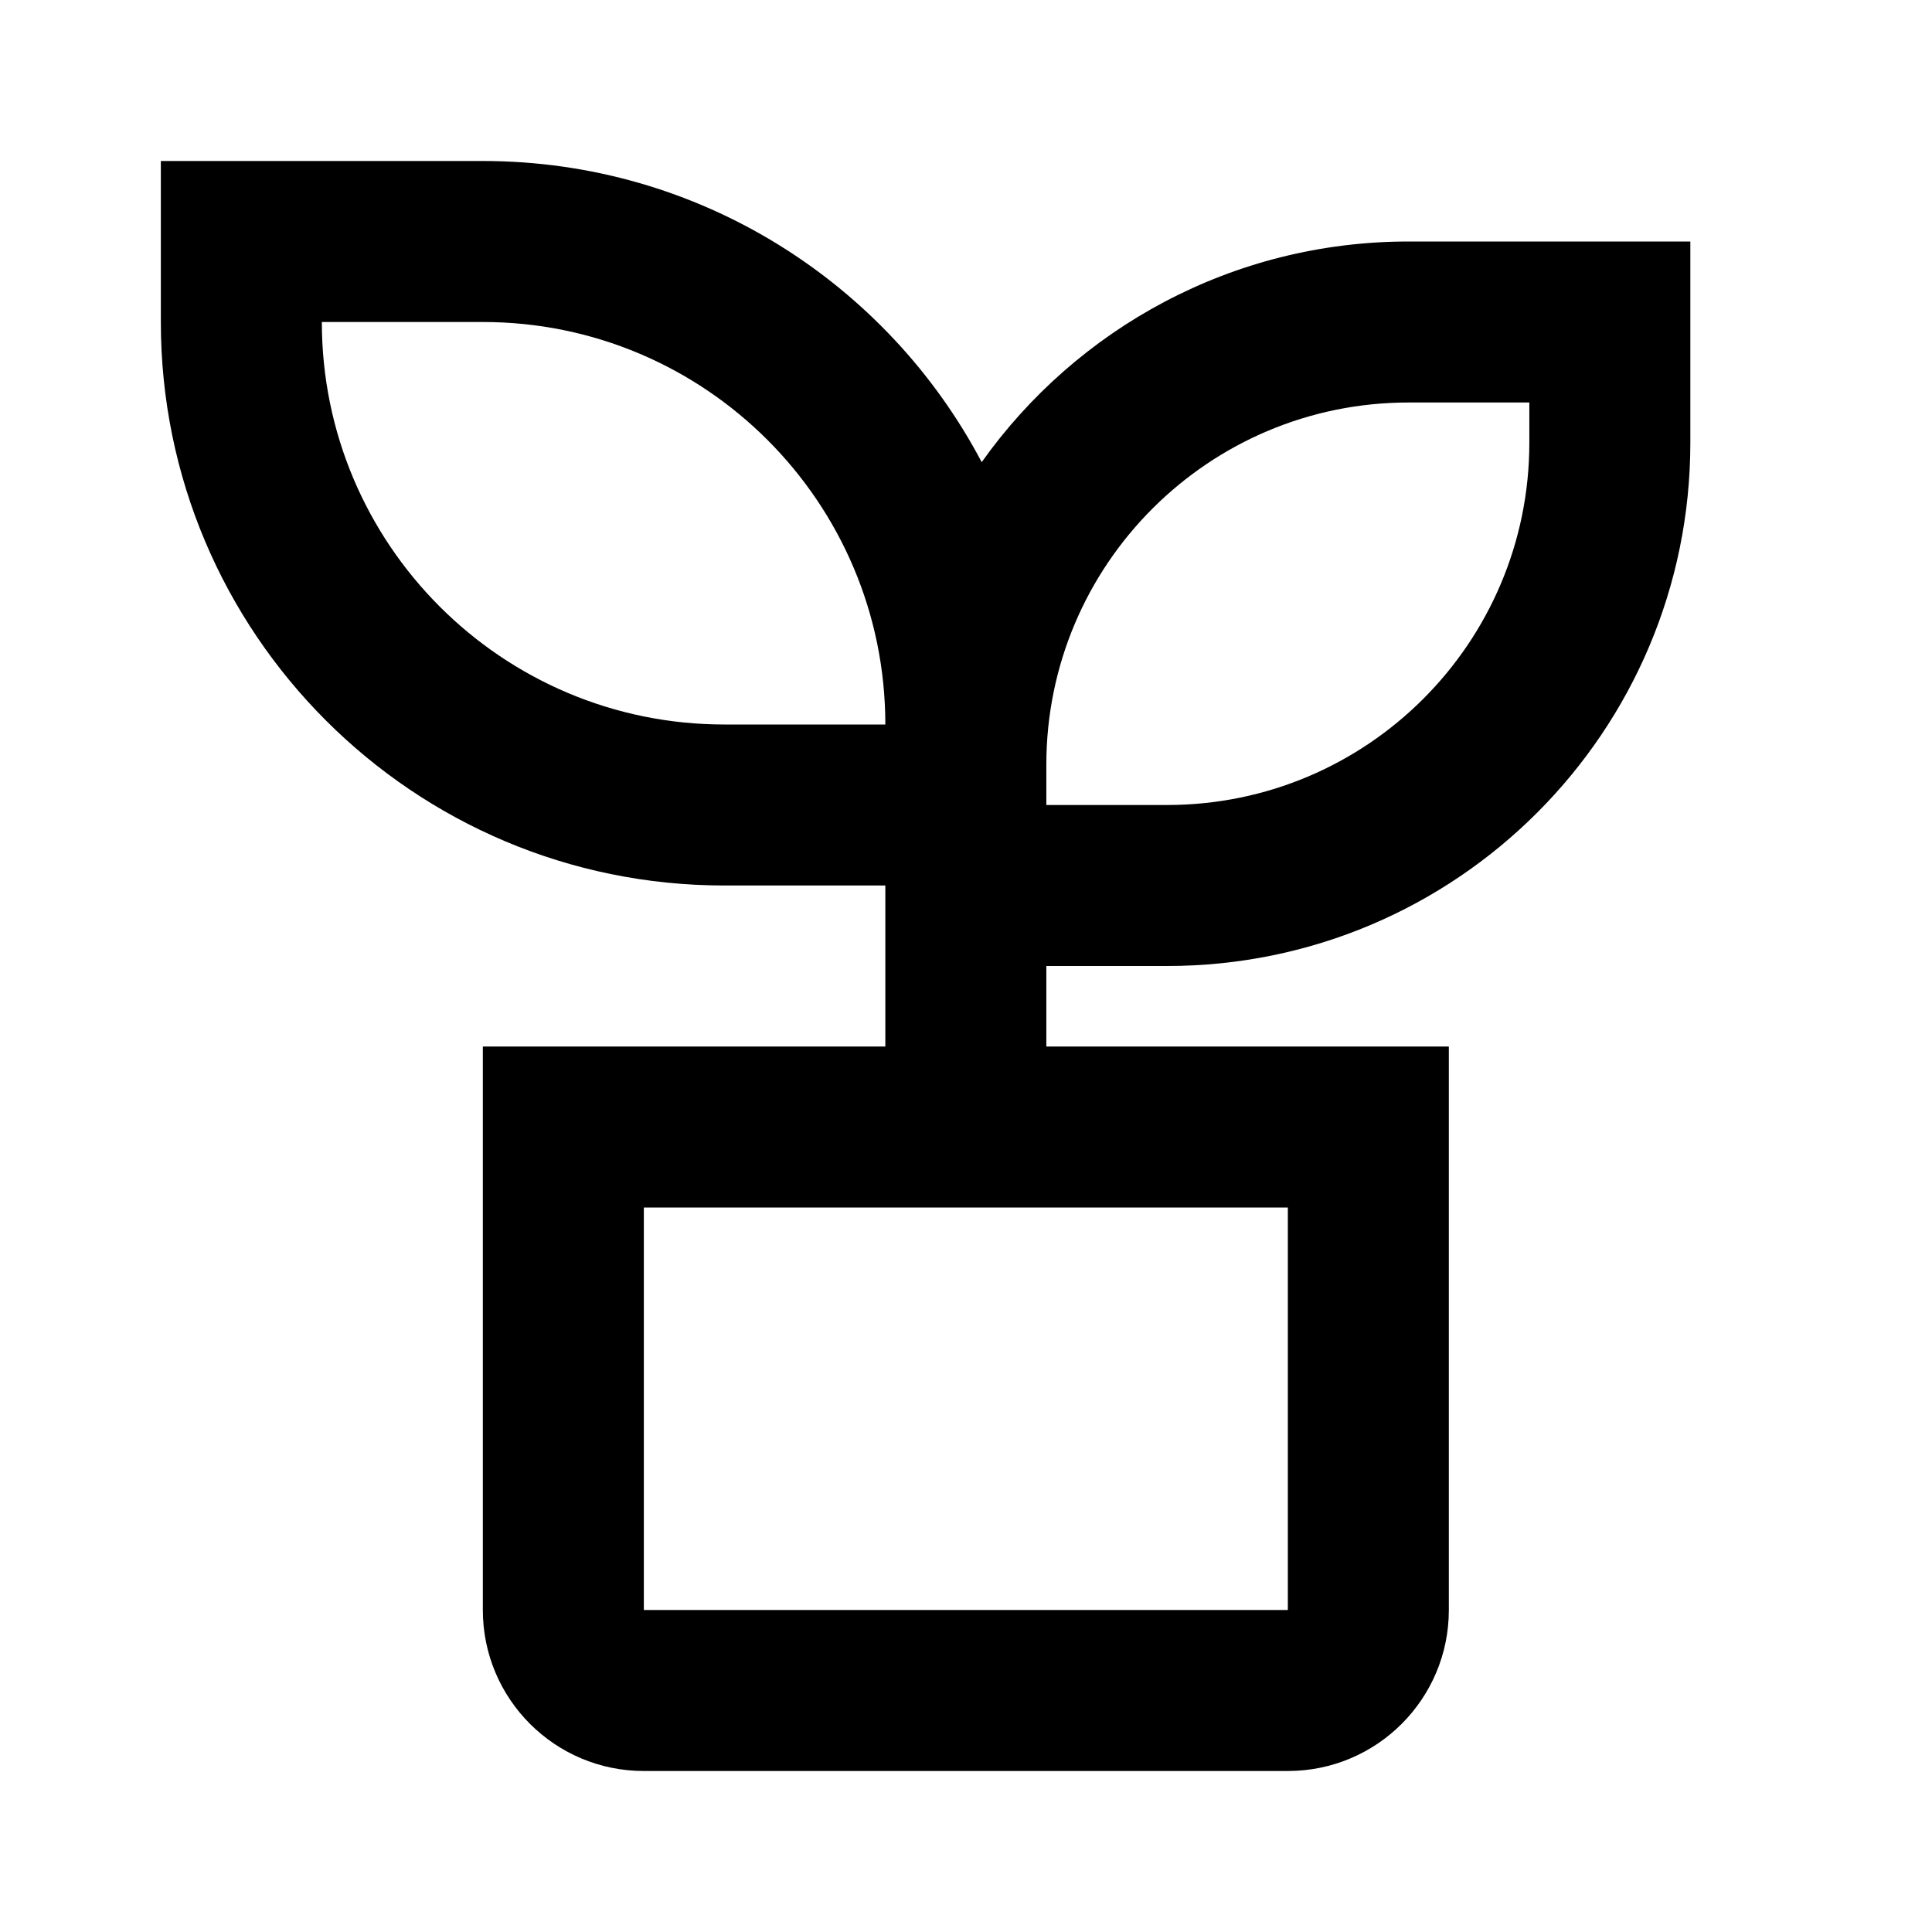
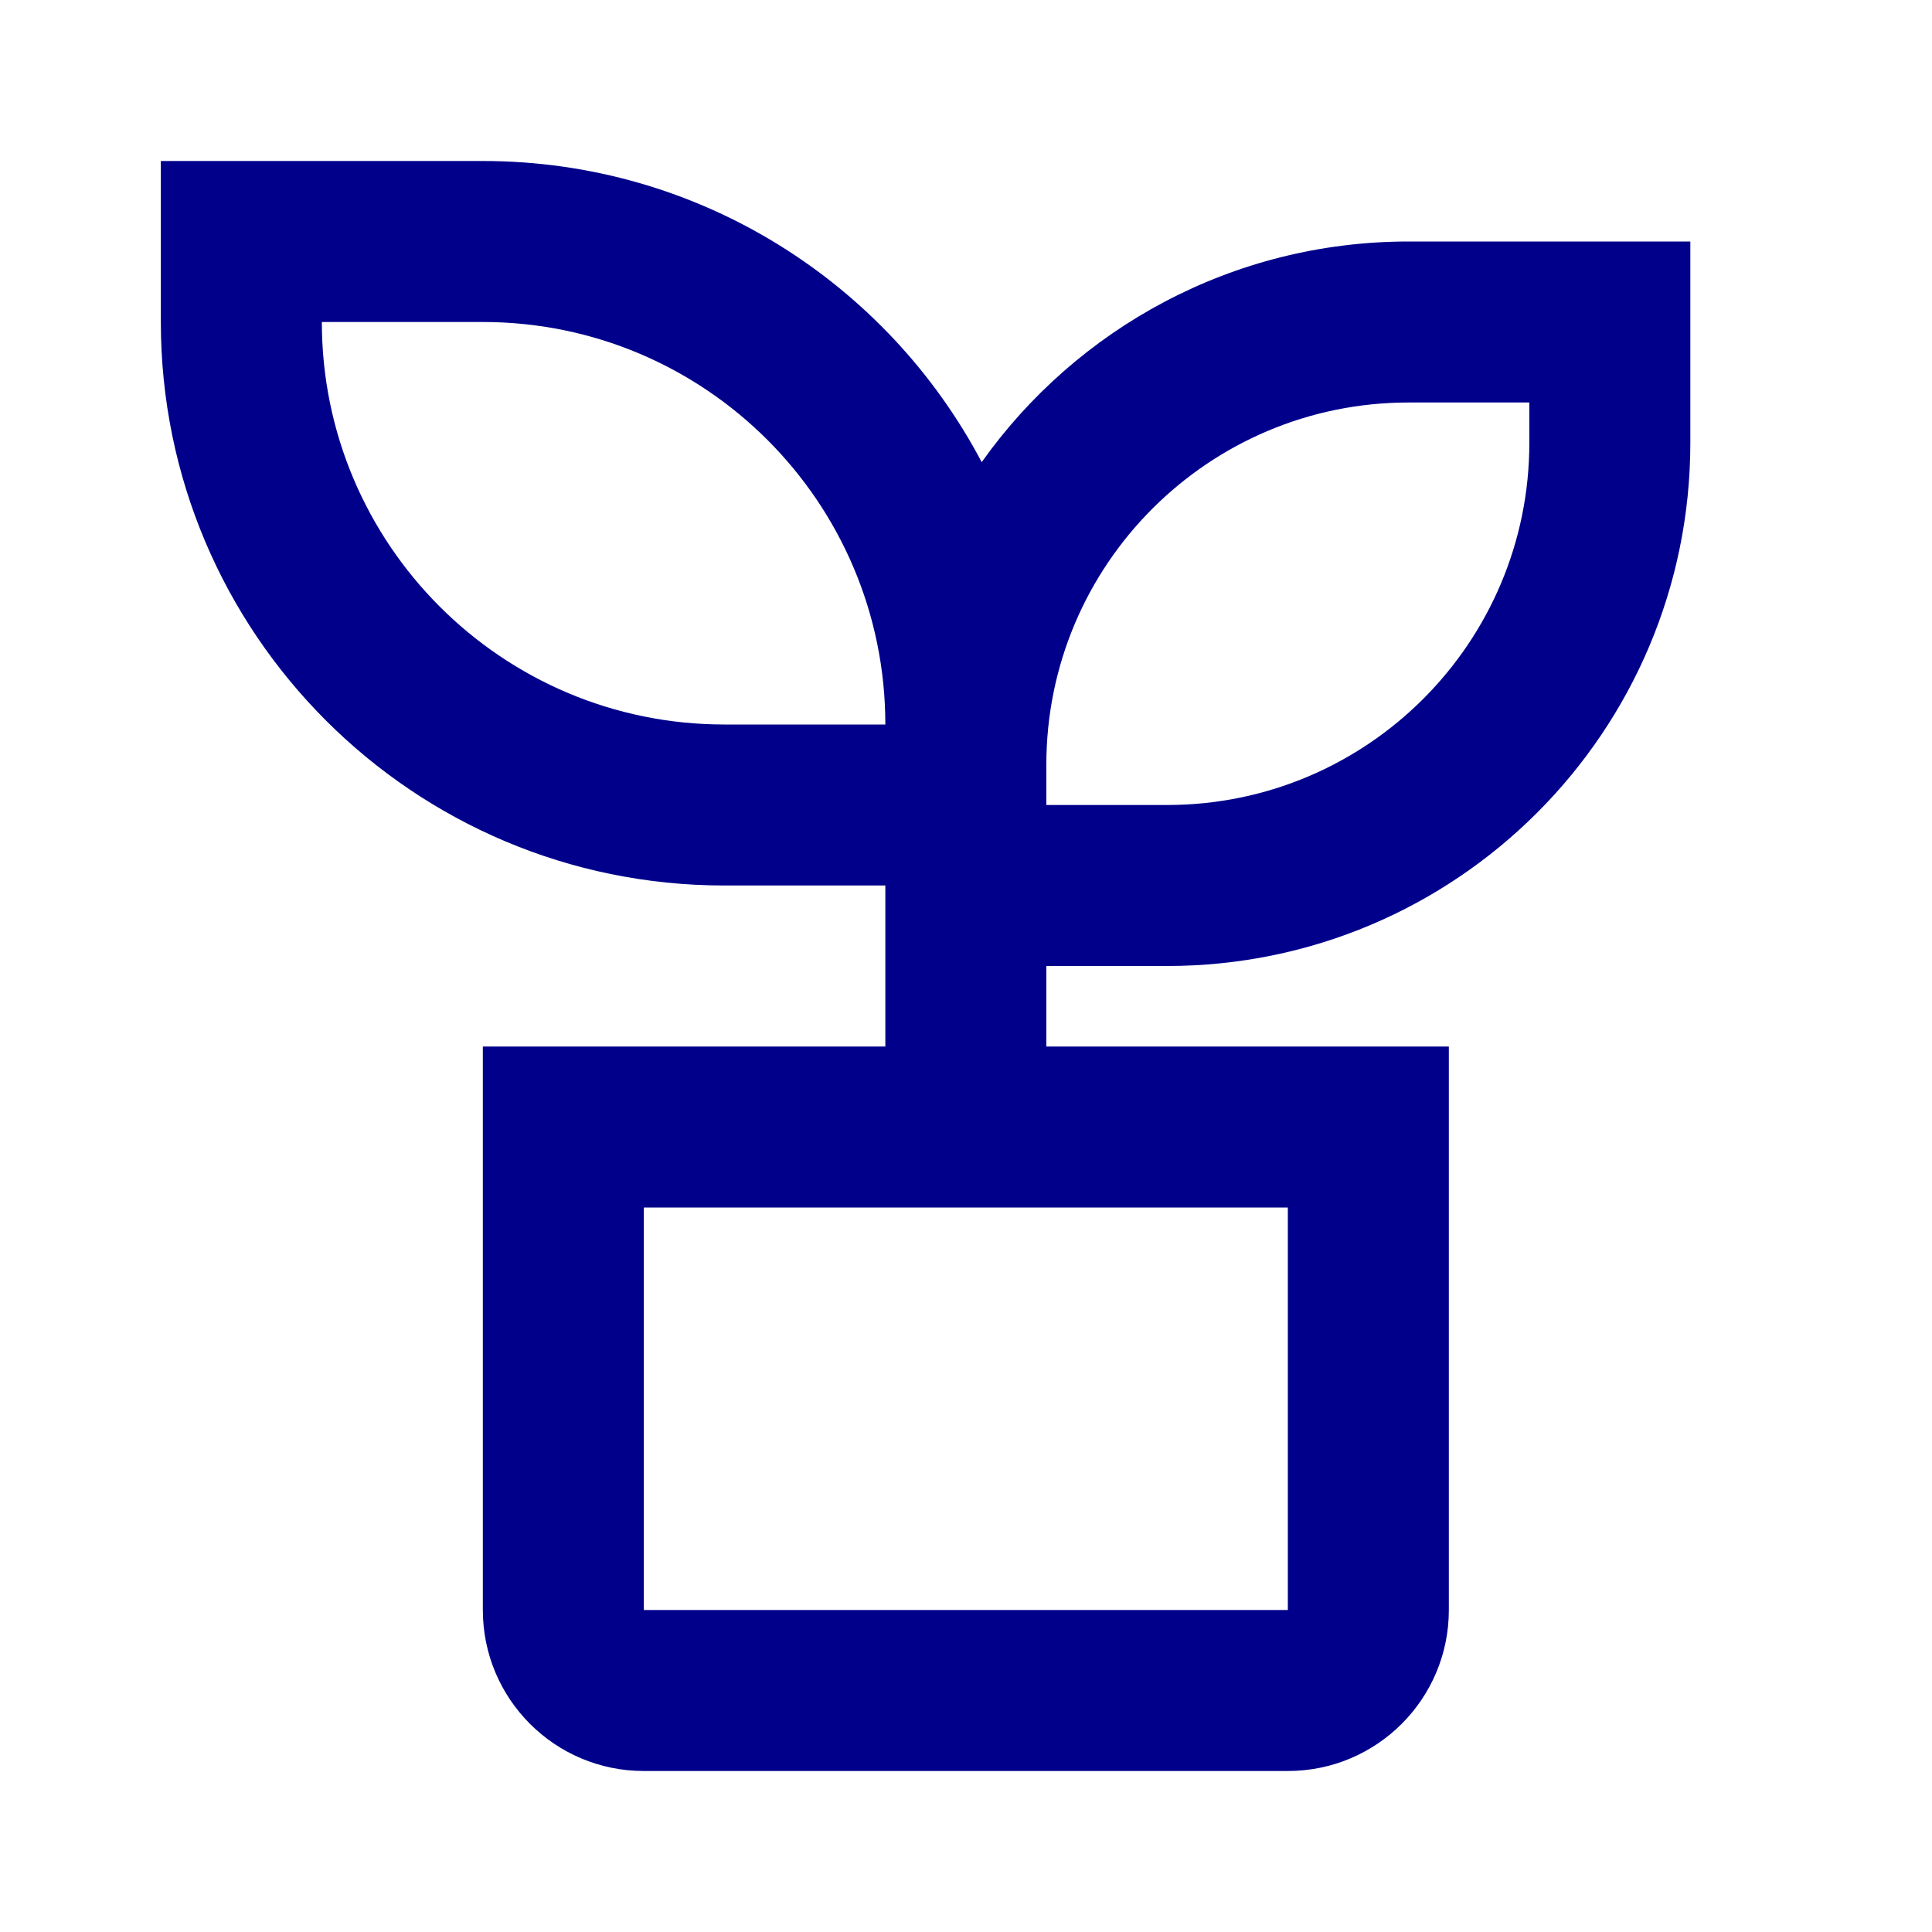
- <svg xmlns="http://www.w3.org/2000/svg" viewBox="0 0 24 24" fill="currentColor">
+ <svg xmlns="http://www.w3.org/2000/svg" viewBox="0 0 24 24" fill="darkblue">
  <path d="M5.998 2C8.687 2 11.022 3.517 12.195 5.741C13.372 4.083 15.309 3 17.498 3H20.998V5.5C20.998 9.09 18.088 12 14.498 12H12.998V13H17.998V20C17.998 21.105 17.103 22 15.998 22H7.998C6.893 22 5.998 21.105 5.998 20V13H10.998V11H8.998C5.132 11 1.998 7.866 1.998 4V2H5.998ZM15.998 15H7.998V20H15.998V15ZM18.998 5H17.498C15.013 5 12.998 7.015 12.998 9.5V10H14.498C16.983 10 18.998 7.985 18.998 5.5V5ZM5.998 4H3.998C3.998 6.761 6.237 9 8.998 9H10.998C10.998 6.239 8.759 4 5.998 4Z" />
</svg>
